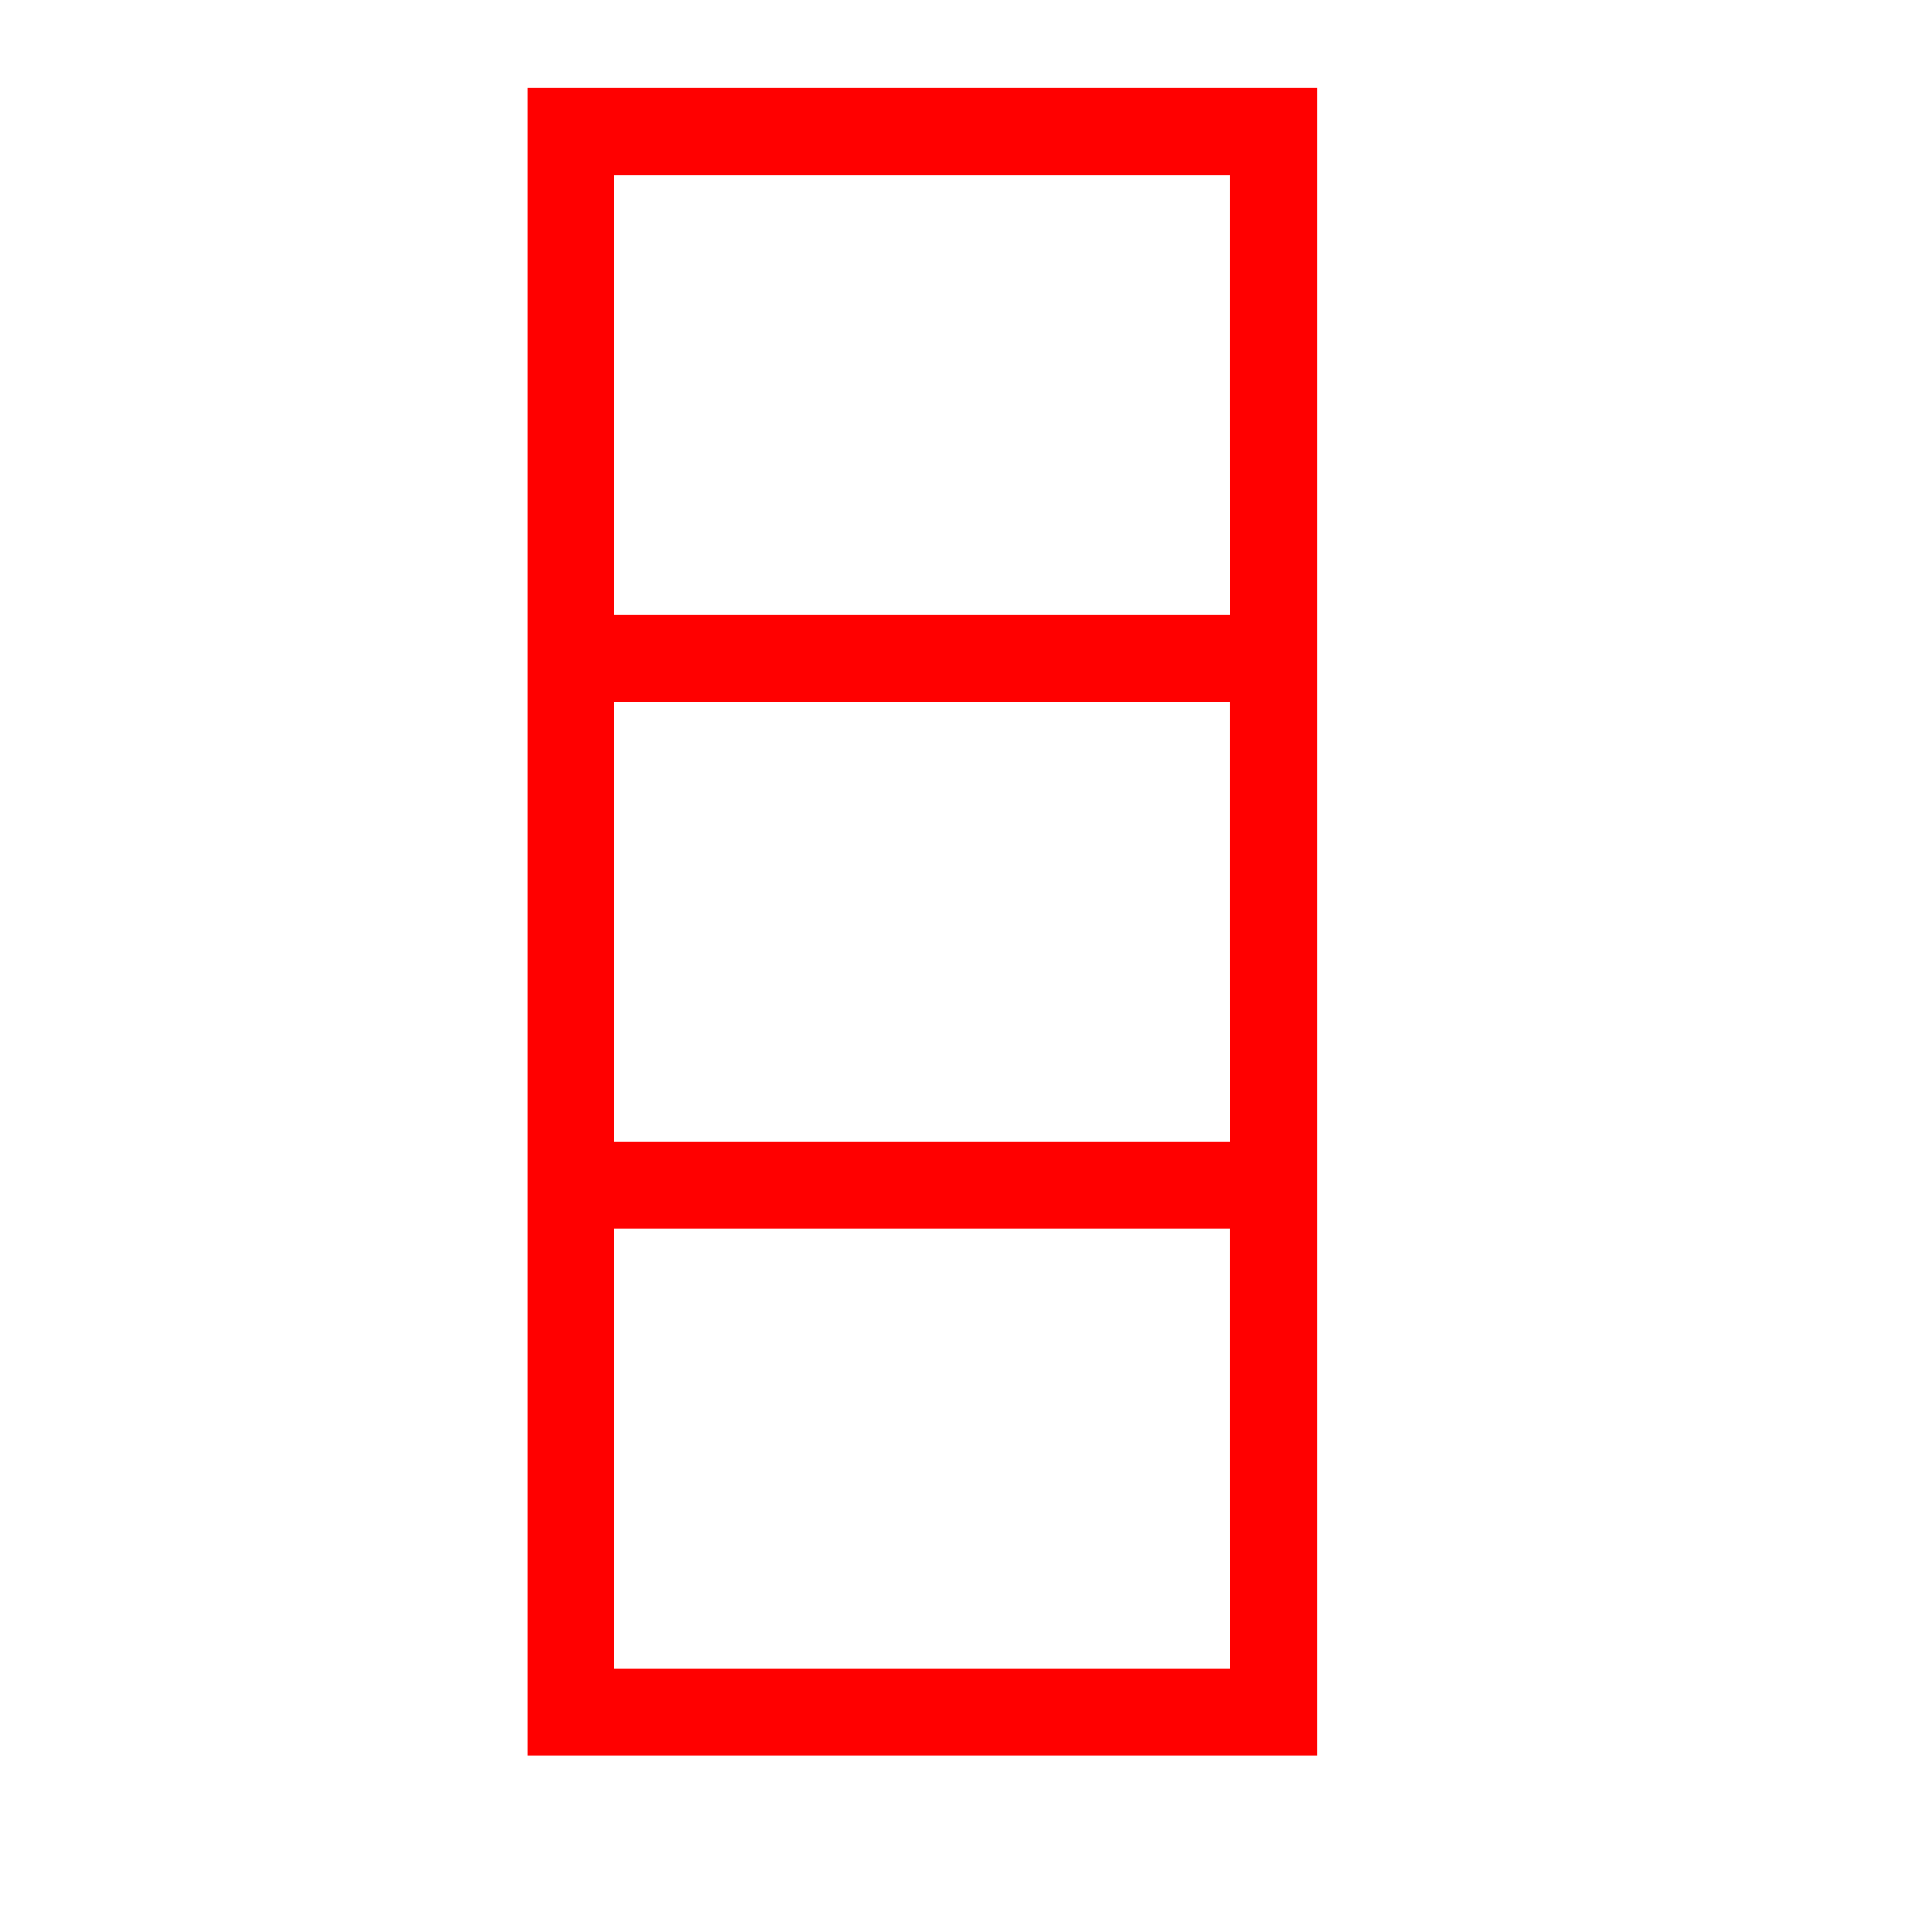
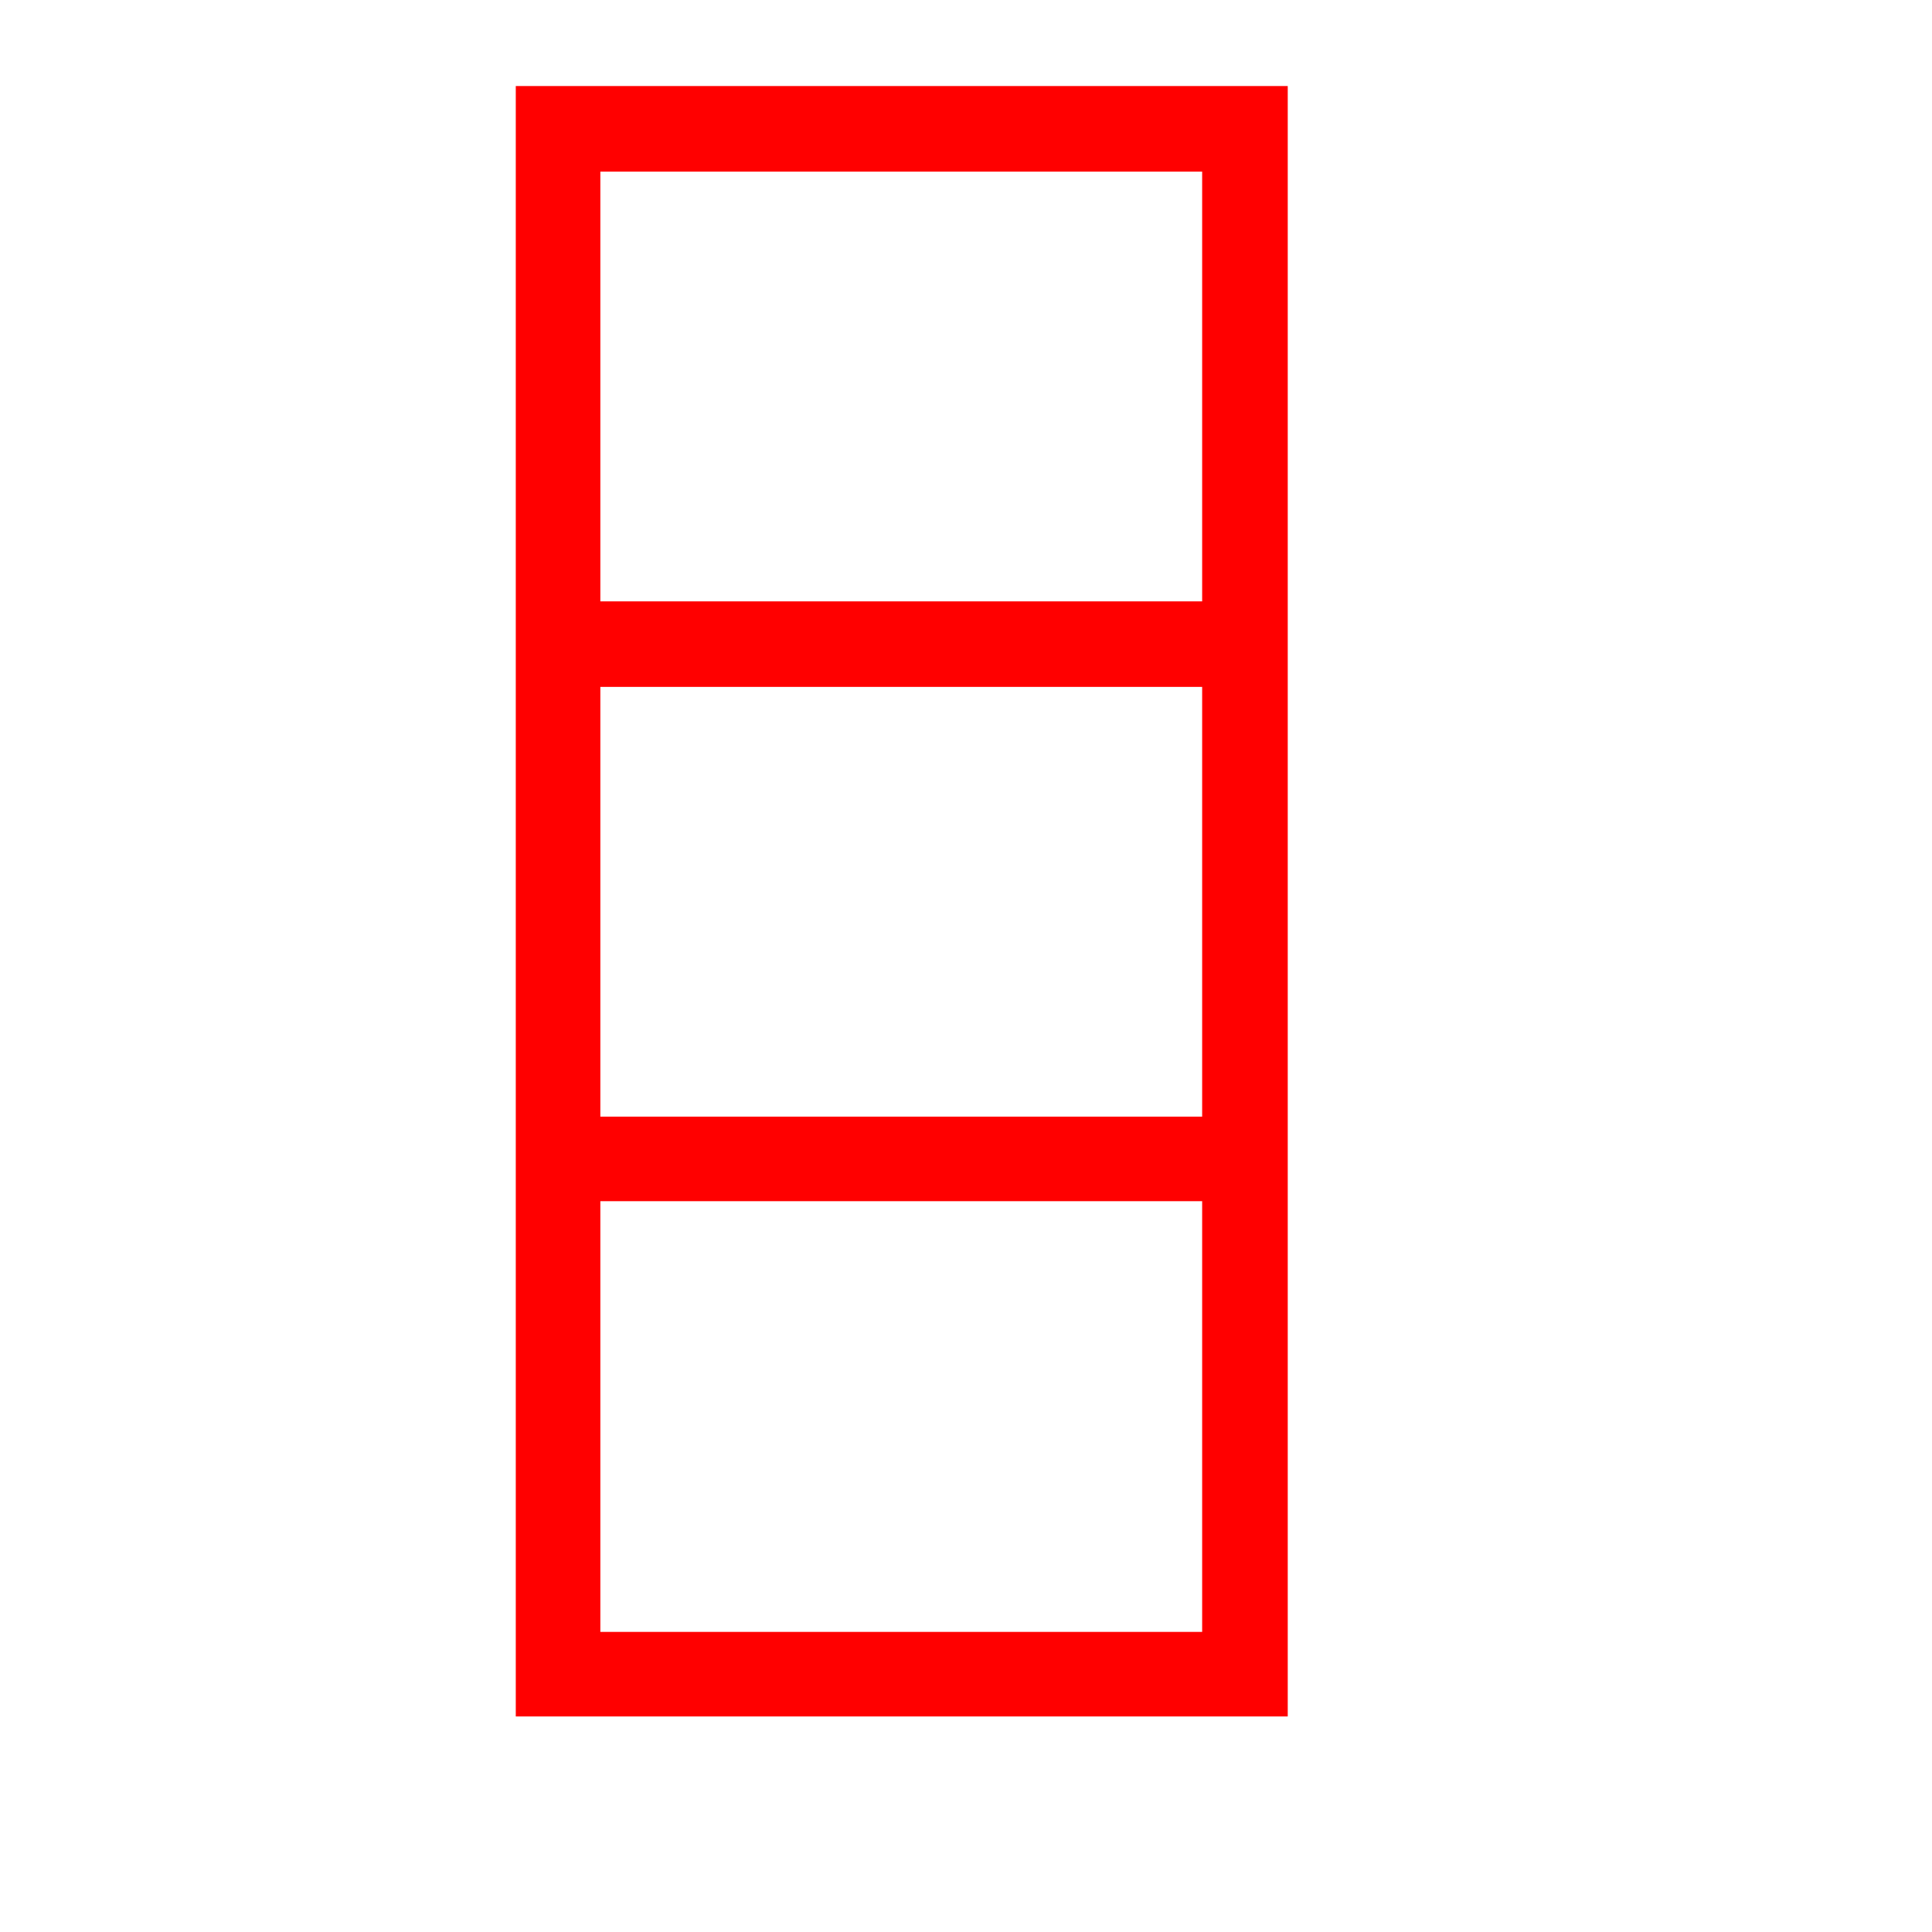
- <svg xmlns="http://www.w3.org/2000/svg" version="1.1" id="svg9" width="29.333" height="29.333" viewBox="0 0 29.333 29.333">
-   <defs id="defs13" />
-   <g id="g15" style="display:inline;opacity:1">
-     <path style="display:inline;fill:#ff0000;fill-opacity:1;stroke-width:0.016;image-rendering:auto" d="M 8.009,13.995 V 1.336 h 5.993 5.993 V 13.995 26.653 H 14.002 8.009 Z m 10.658,8.001 V 18.652 H 13.995 9.322 v 3.344 3.344 h 4.673 4.673 z m 0,-7.994 v -3.337 H 13.995 9.322 v 3.337 3.337 h 4.673 4.673 z m 0,-8.001 V 2.665 H 13.995 9.322 V 6.001 9.338 h 4.673 4.673 z" id="path899" />
-   </g>
+ <svg xmlns="http://www.w3.org/2000/svg" width="100%" height="100%" viewBox="0 0 30 30" version="1.1" xml:space="preserve" style="fill-rule:evenodd;clip-rule:evenodd;stroke-linejoin:round;stroke-miterlimit:2;">
+   <path id="path899" d="M8.009,26.653l0,-25.317l11.987,0l-0,25.317l-11.987,0Zm10.658,-1.313l0,-6.688l-9.345,-0l-0,6.688l9.345,0Zm0,-8.001l0,-6.673l-9.345,-0l-0,6.673l9.345,0Zm0,-8.001l0,-6.673l-9.345,-0l-0,6.673l9.345,-0Z" style="fill:#f00;fill-rule:nonzero;" />
</svg>
